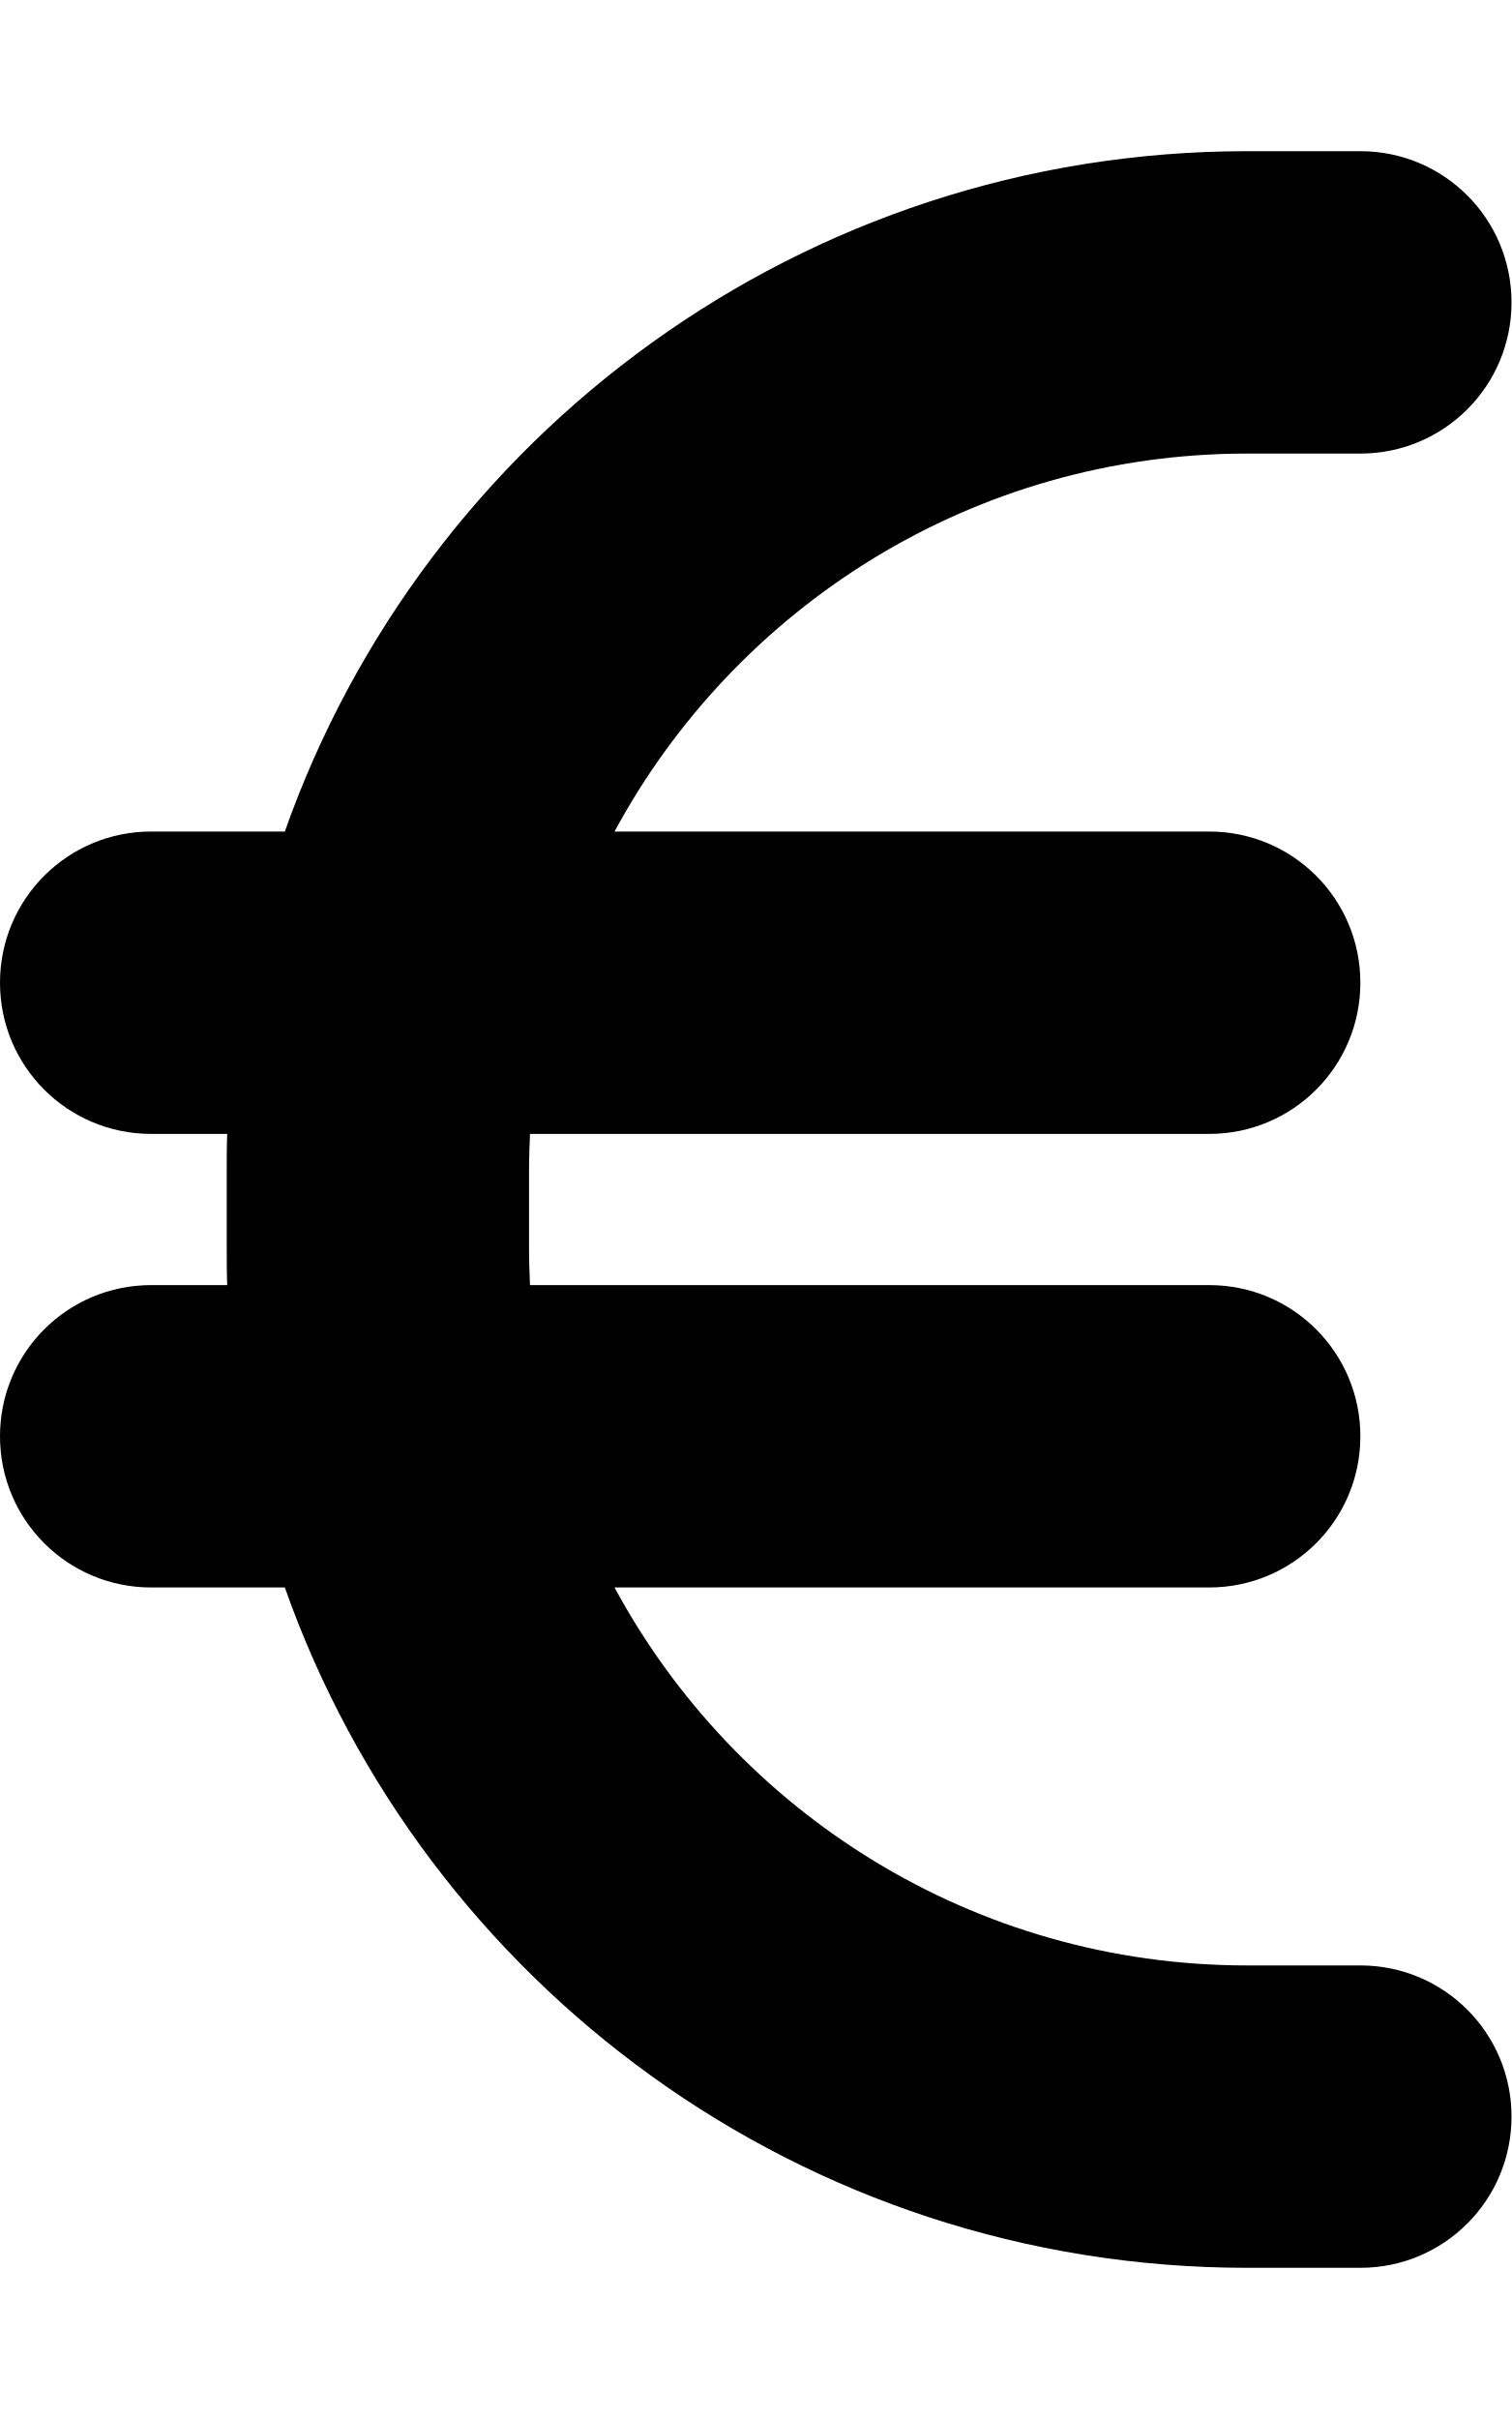
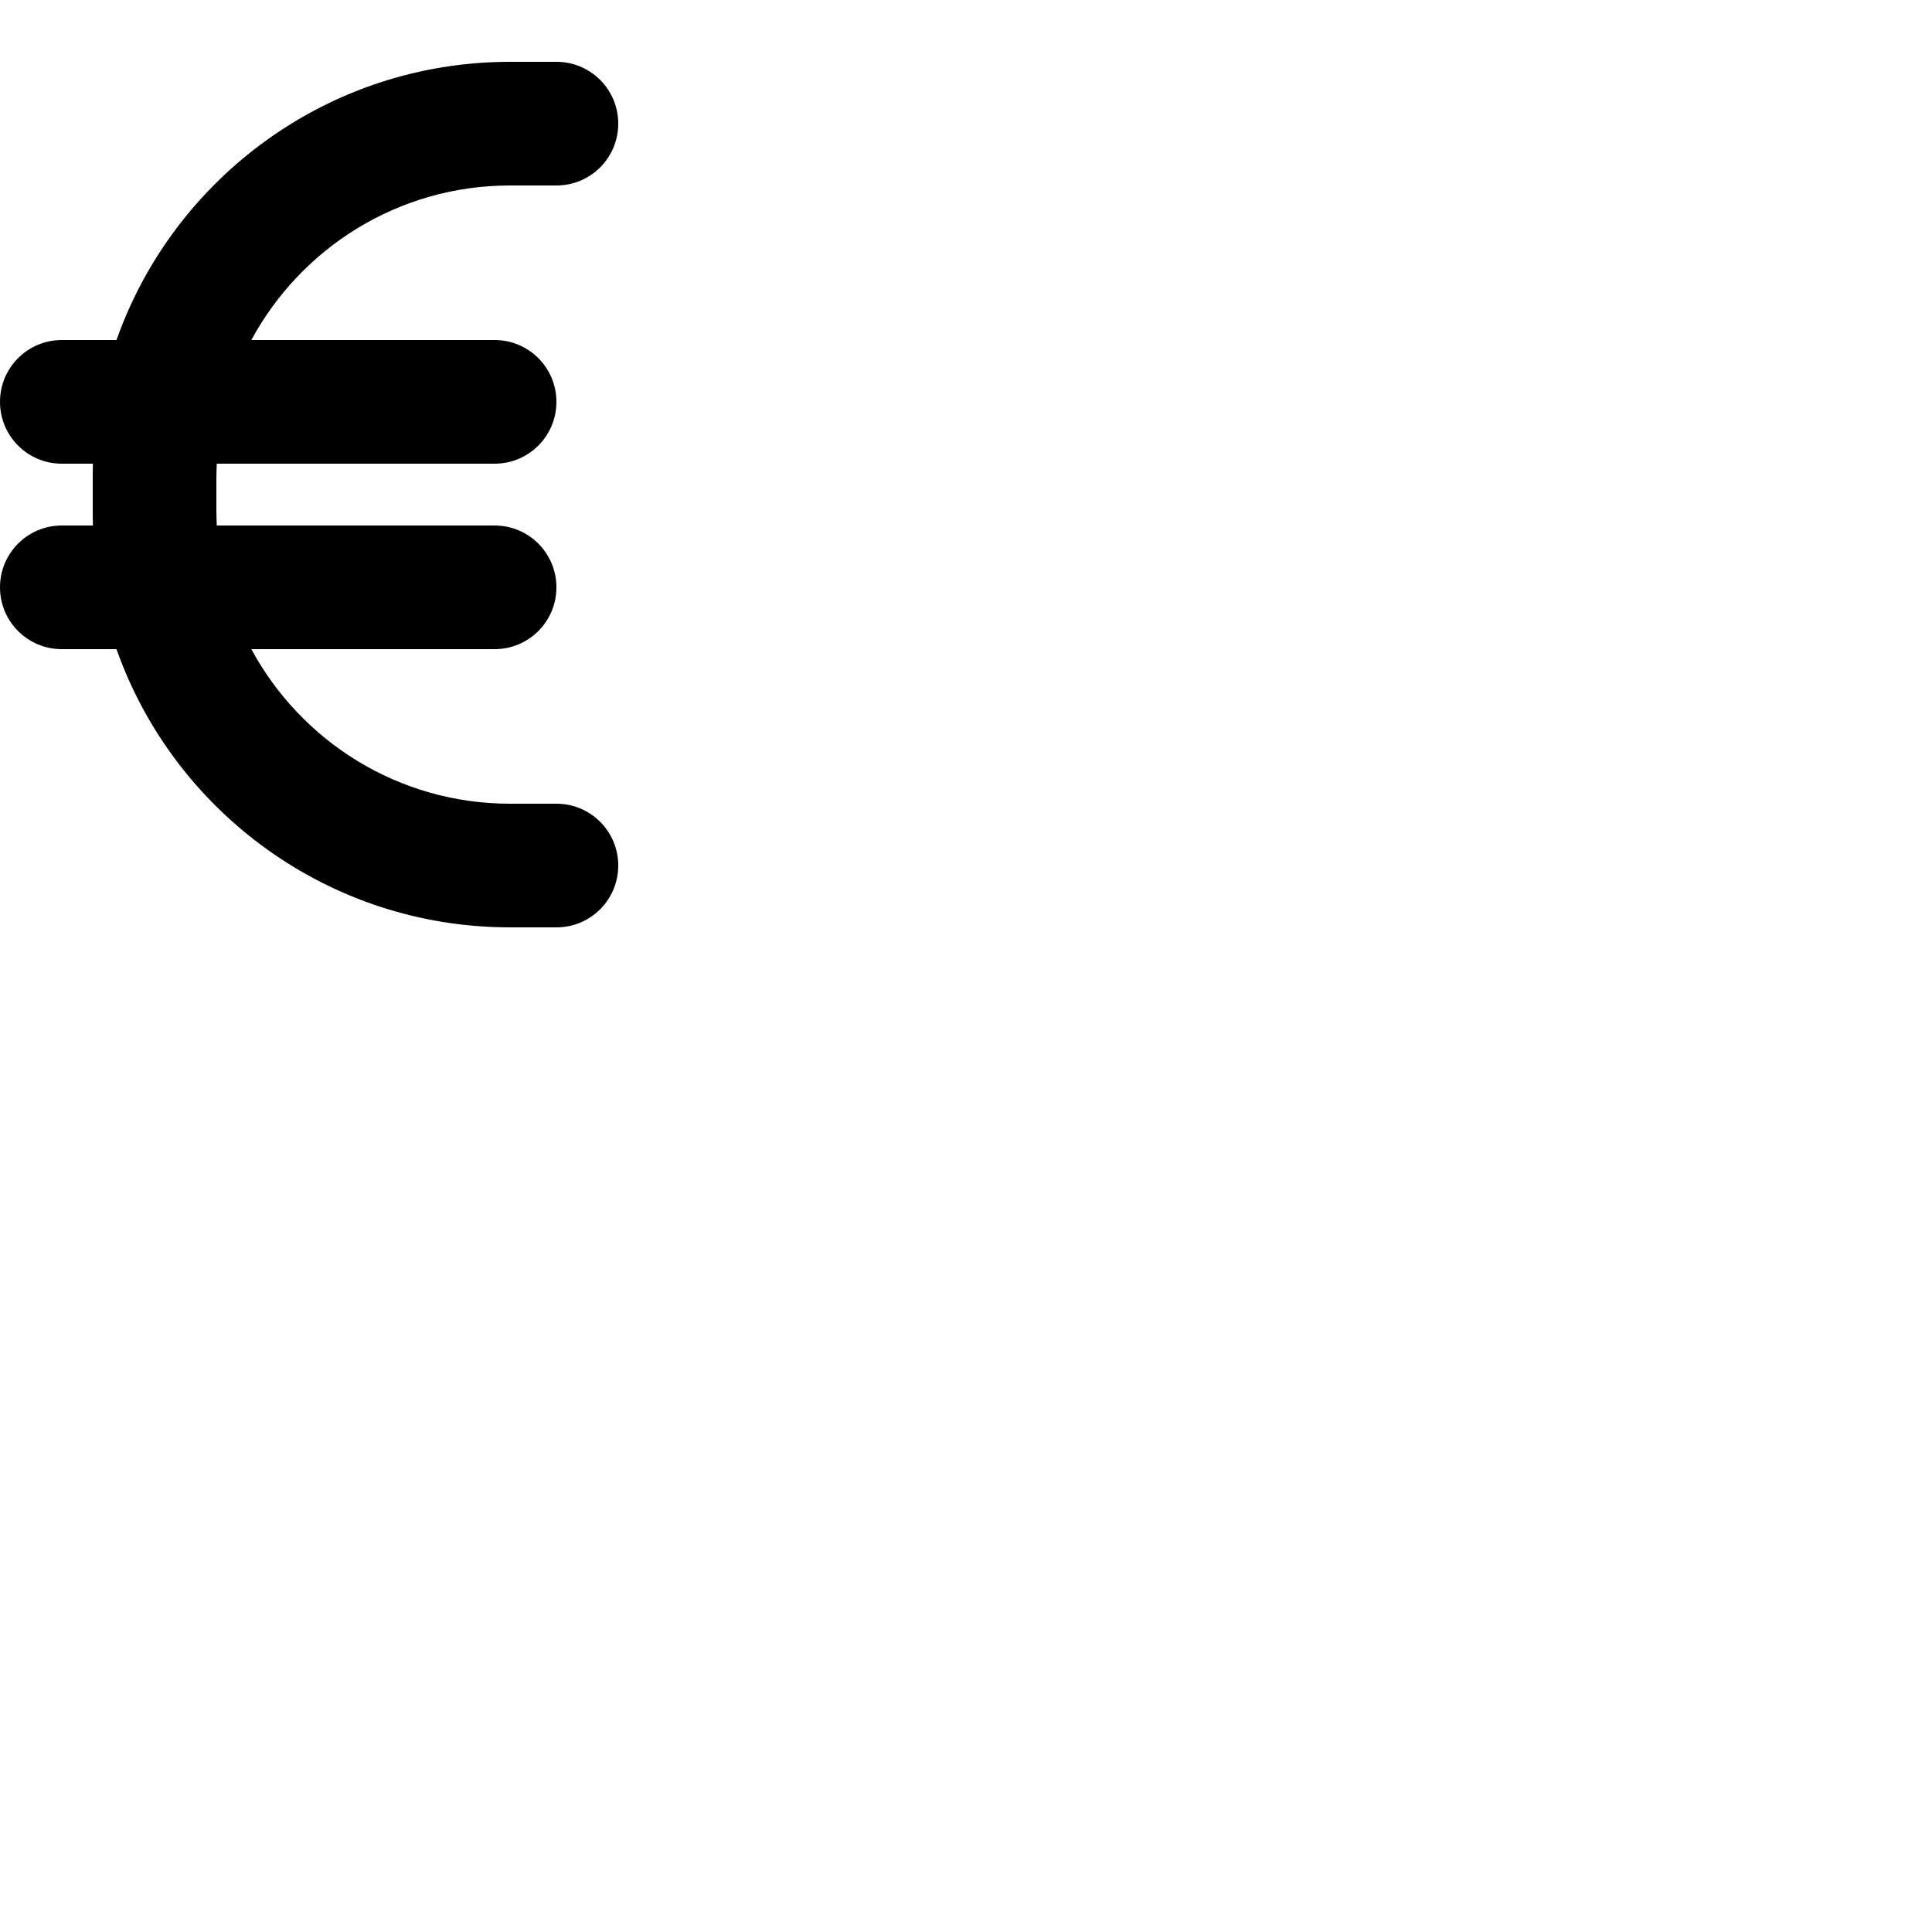
- <svg xmlns="http://www.w3.org/2000/svg" viewBox="0 0 320 512">
+ <svg xmlns="http://www.w3.org/2000/svg" viewBox="0 0 1000 1000" style="enable-background:new 0 0 1000 1000;">
  <path d="M48.1 240c-.1 2.7-.1 5.3-.1 8v16c0 2.7 0 5.3 .1 8H32c-17.7 0-32 14.3-32 32s14.3 32 32 32H60.3C89.9 419.9 170 480 264 480h24c17.7 0 32-14.3 32-32s-14.3-32-32-32H264c-57.9 0-108.2-32.4-133.9-80H256c17.7 0 32-14.3 32-32s-14.3-32-32-32H112.2c-.1-2.6-.2-5.3-.2-8V248c0-2.7 .1-5.4 .2-8H256c17.7 0 32-14.3 32-32s-14.3-32-32-32H130.1c25.7-47.6 76-80 133.9-80h24c17.7 0 32-14.3 32-32s-14.3-32-32-32H264C170 32 89.9 92.1 60.3 176H32c-17.7 0-32 14.3-32 32s14.3 32 32 32H48.1z" />
</svg>
